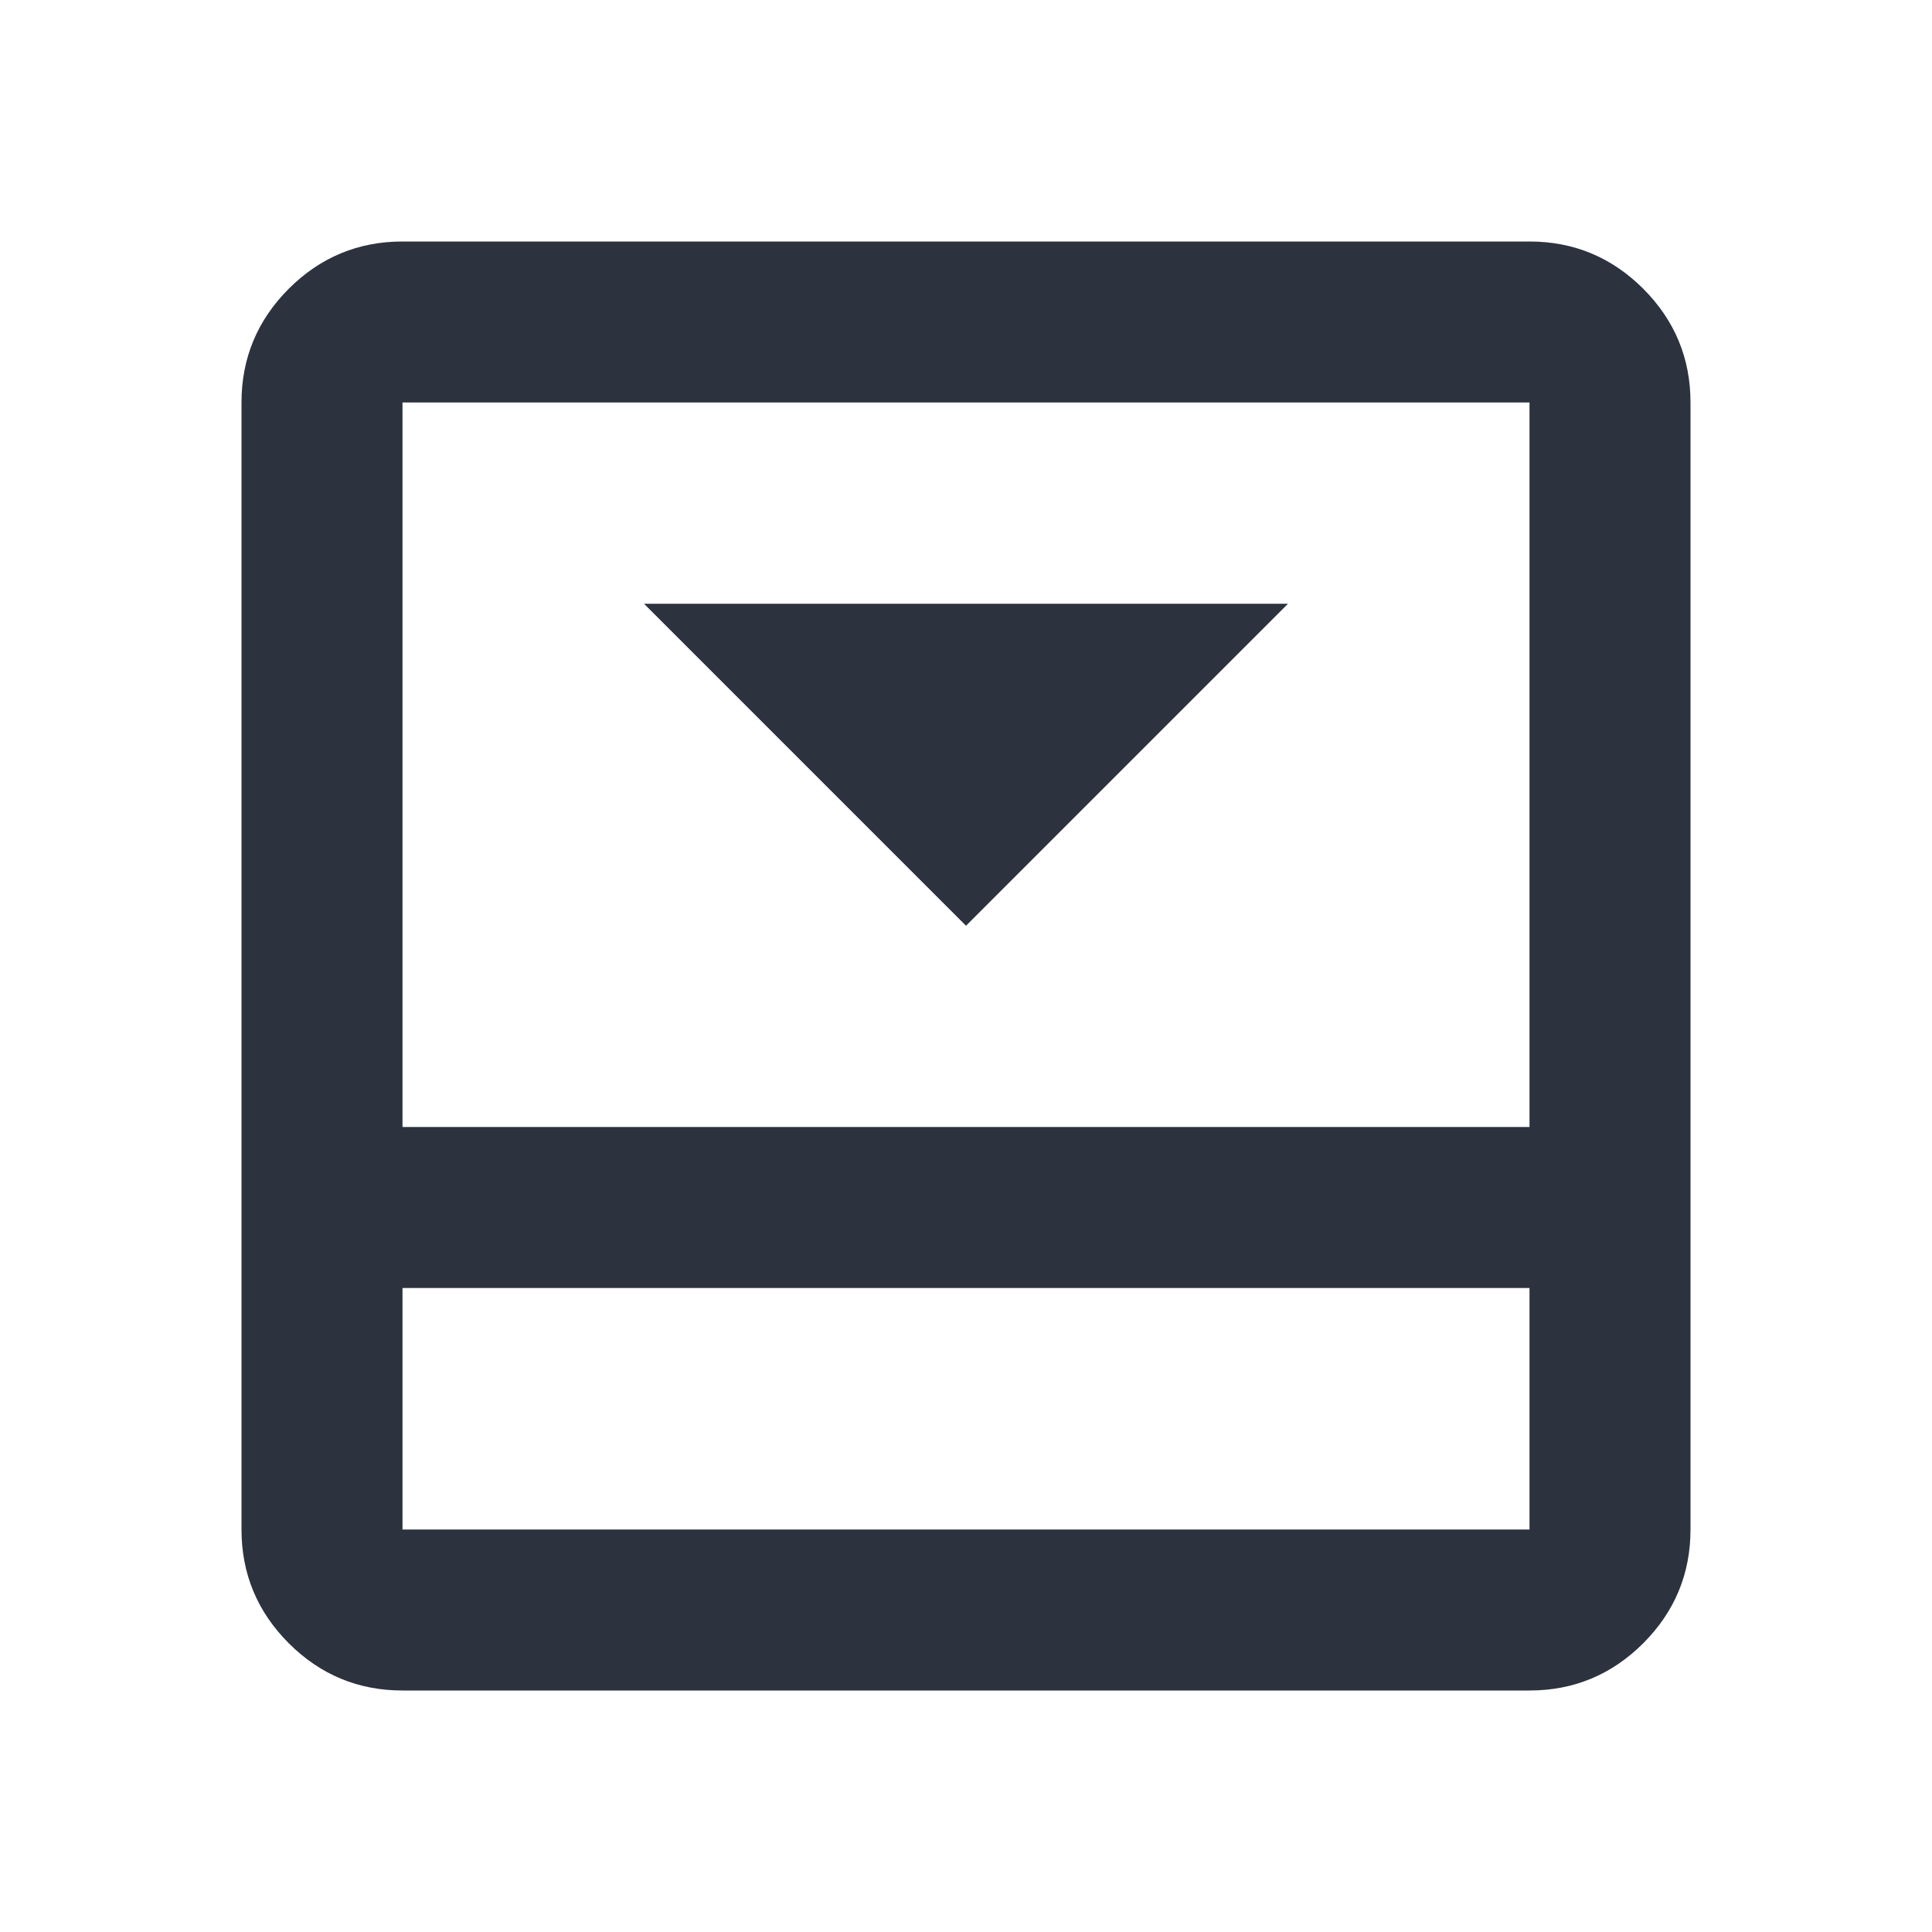
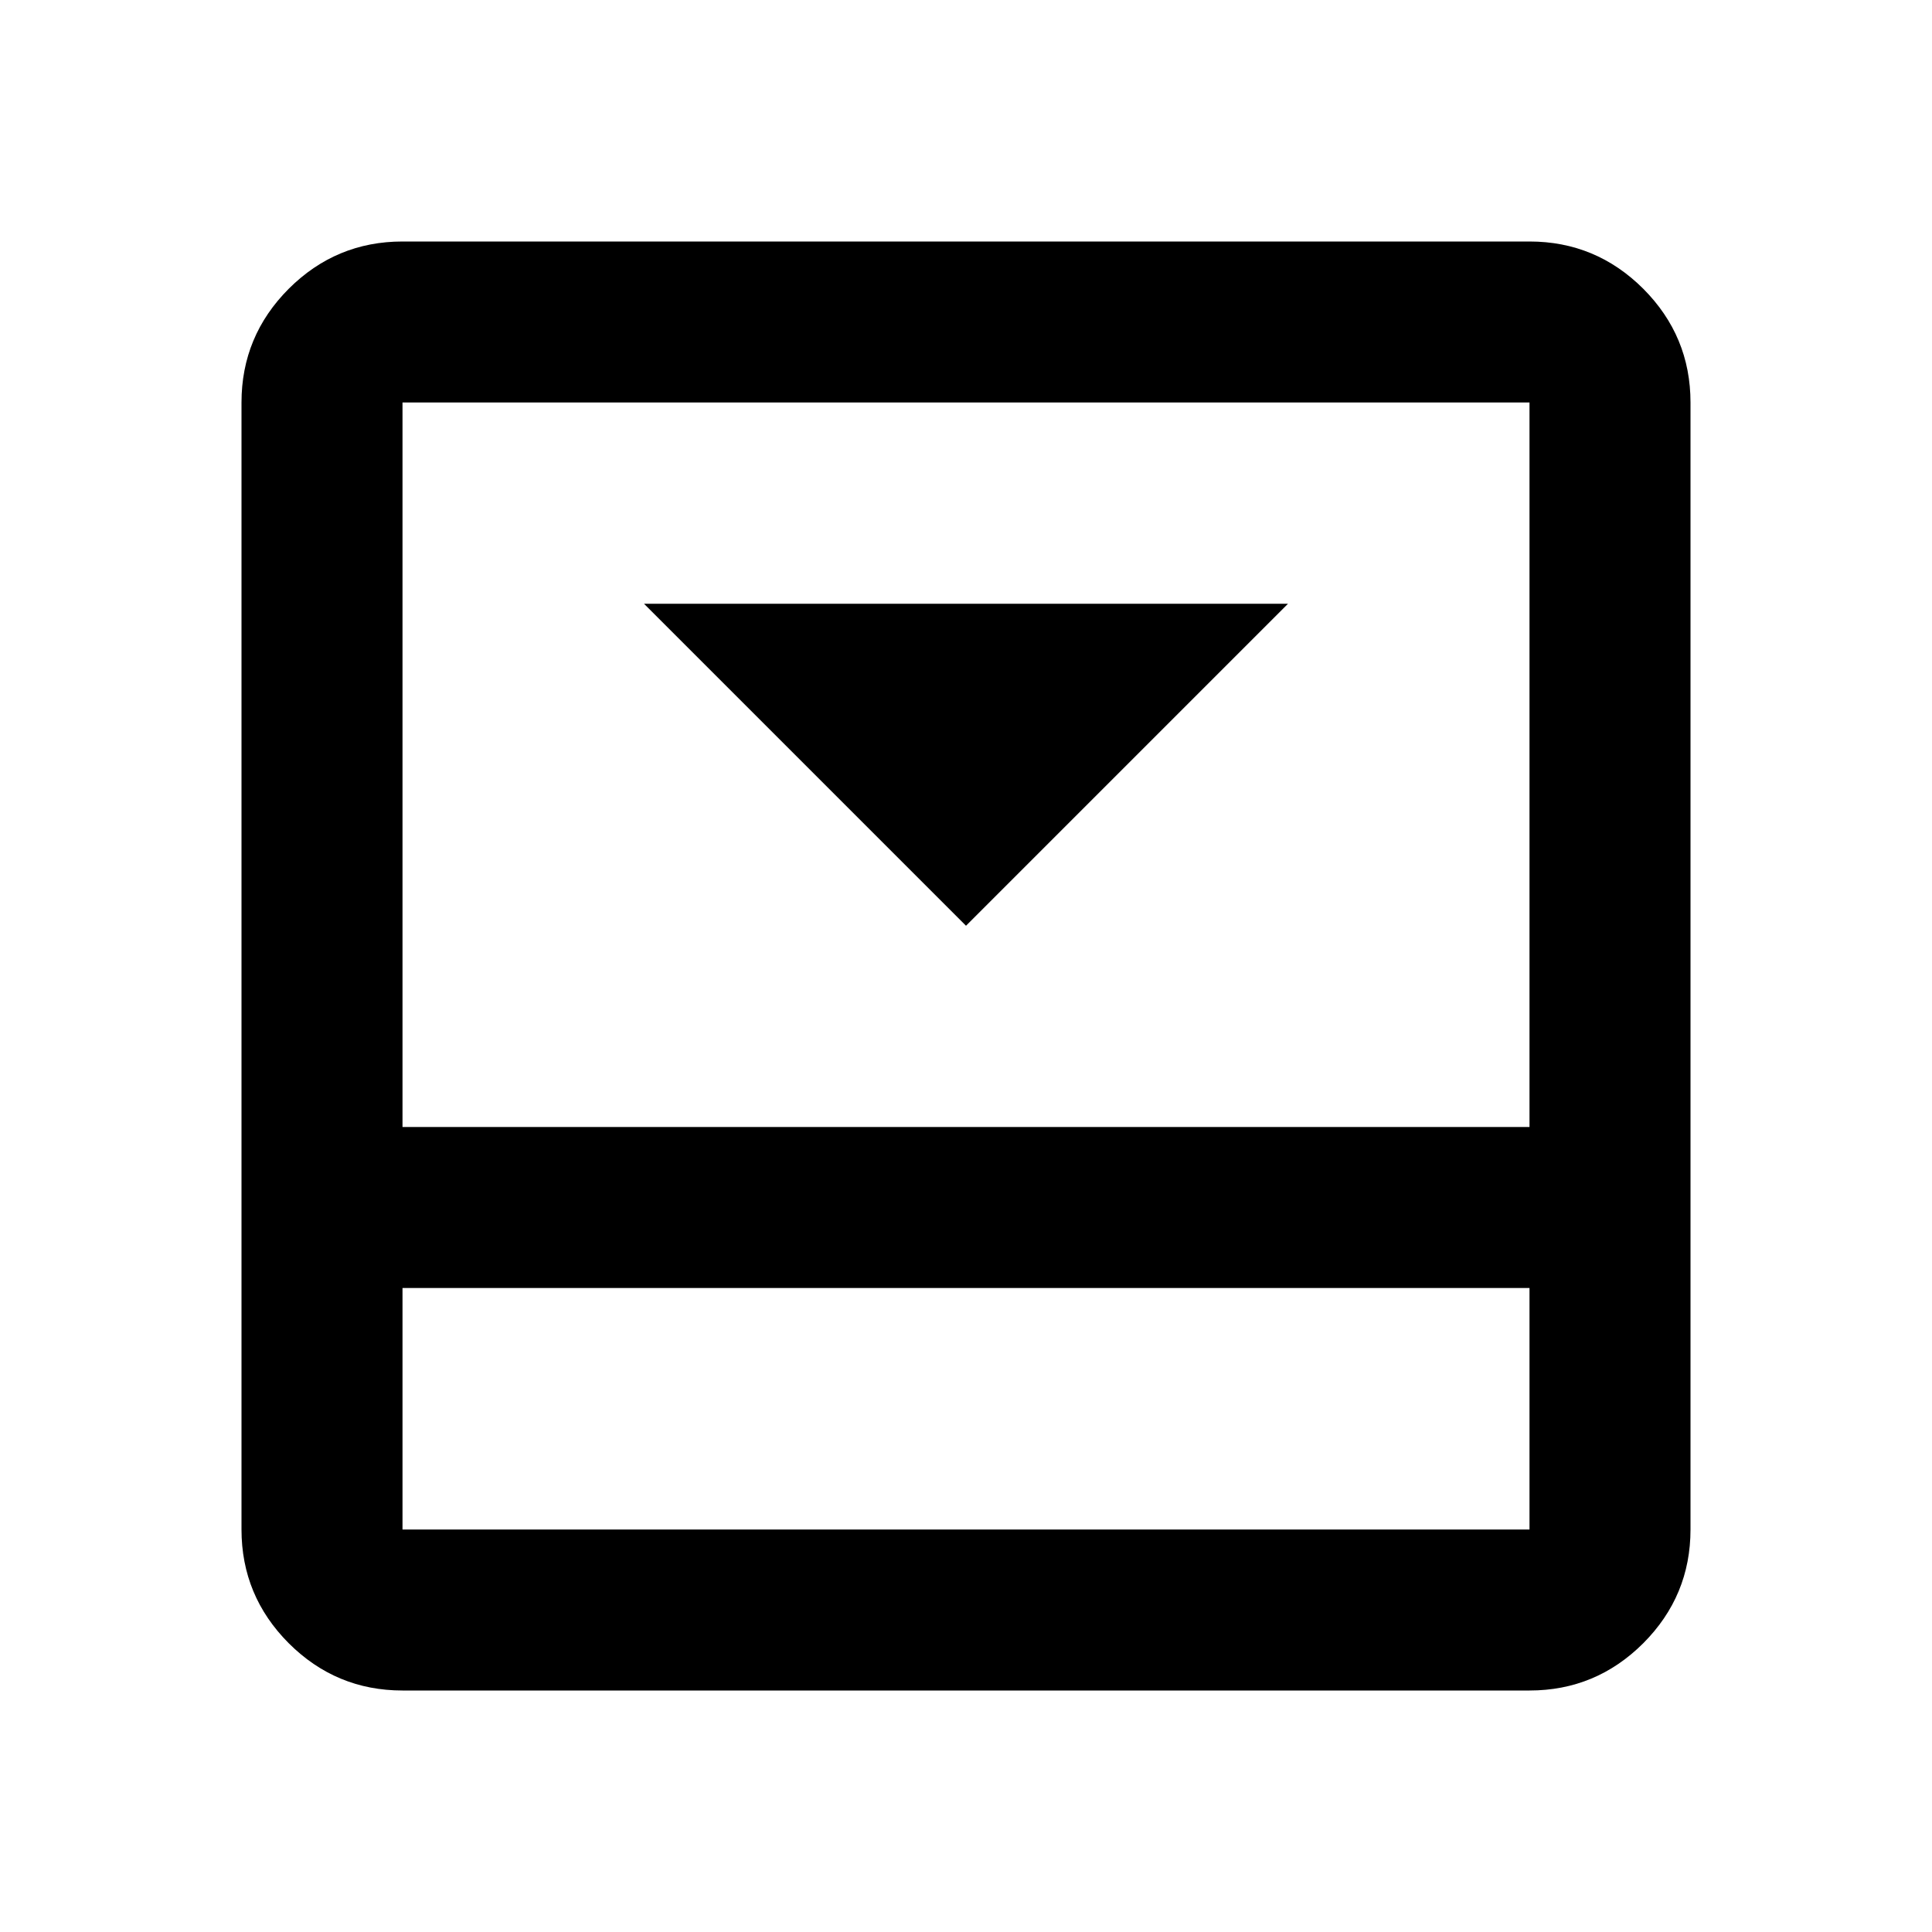
<svg xmlns="http://www.w3.org/2000/svg" width="24" height="24" viewBox="0 0 24 24" fill="none">
  <mask id="mask0_3498_11318" style="mask-type:alpha" maskUnits="userSpaceOnUse" x="0" y="0" width="24" height="24">
    <rect width="24" height="24" fill="#D9D9D9" />
  </mask>
  <g mask="url(#mask0_3498_11318)">
-     <path d="M12 11.5L16 7.5H8L12 11.5ZM19 3C19.55 3 20.021 3.196 20.413 3.587C20.804 3.979 21 4.45 21 5V19C21 19.55 20.804 20.021 20.413 20.413C20.021 20.804 19.55 21 19 21H5C4.45 21 3.979 20.804 3.587 20.413C3.196 20.021 3 19.55 3 19V5C3 4.45 3.196 3.979 3.587 3.587C3.979 3.196 4.45 3 5 3H19ZM5 16V19H19V16H5ZM19 14V5H5V14H19Z" fill="#2C323E" />
+     <path d="M12 11.5L16 7.5H8L12 11.5ZM19 3C19.55 3 20.021 3.196 20.413 3.587C20.804 3.979 21 4.45 21 5V19C21 19.55 20.804 20.021 20.413 20.413C20.021 20.804 19.55 21 19 21H5C4.45 21 3.979 20.804 3.587 20.413C3.196 20.021 3 19.55 3 19V5C3 4.45 3.196 3.979 3.587 3.587C3.979 3.196 4.45 3 5 3H19ZM5 16V19H19V16H5ZM19 14V5H5V14H19Z" fill="currentColor" />
  </g>
</svg>
